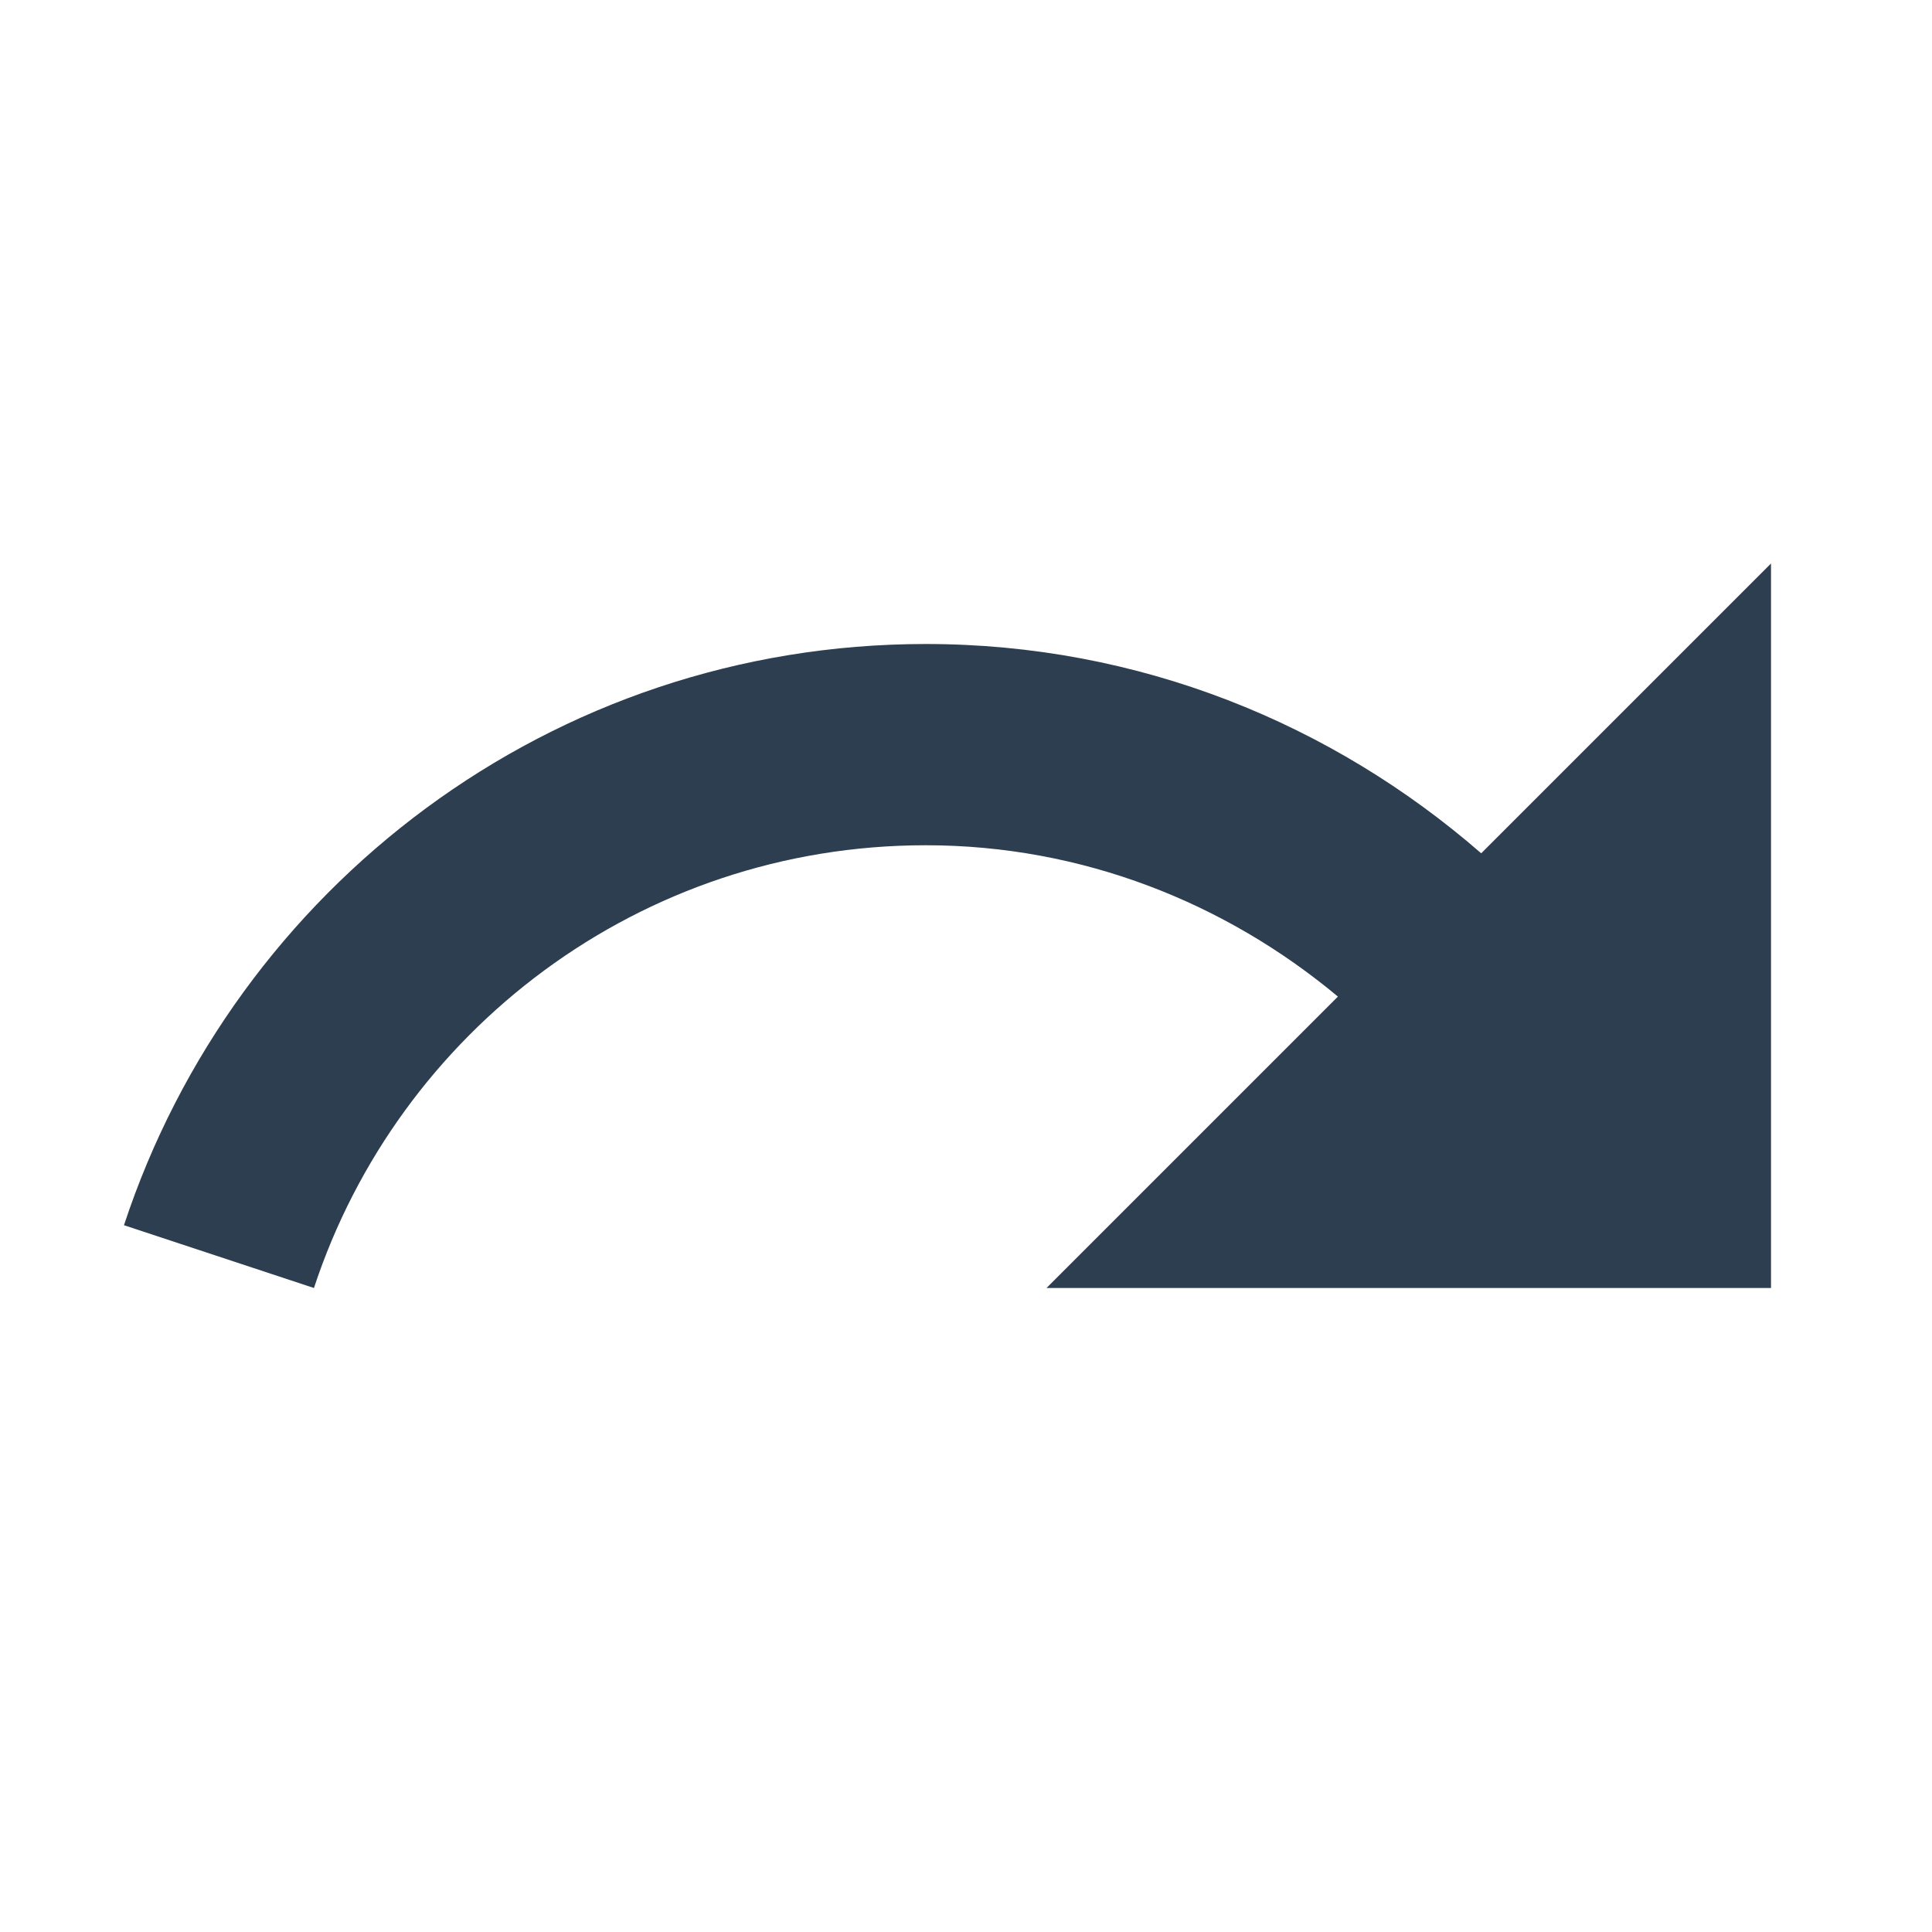
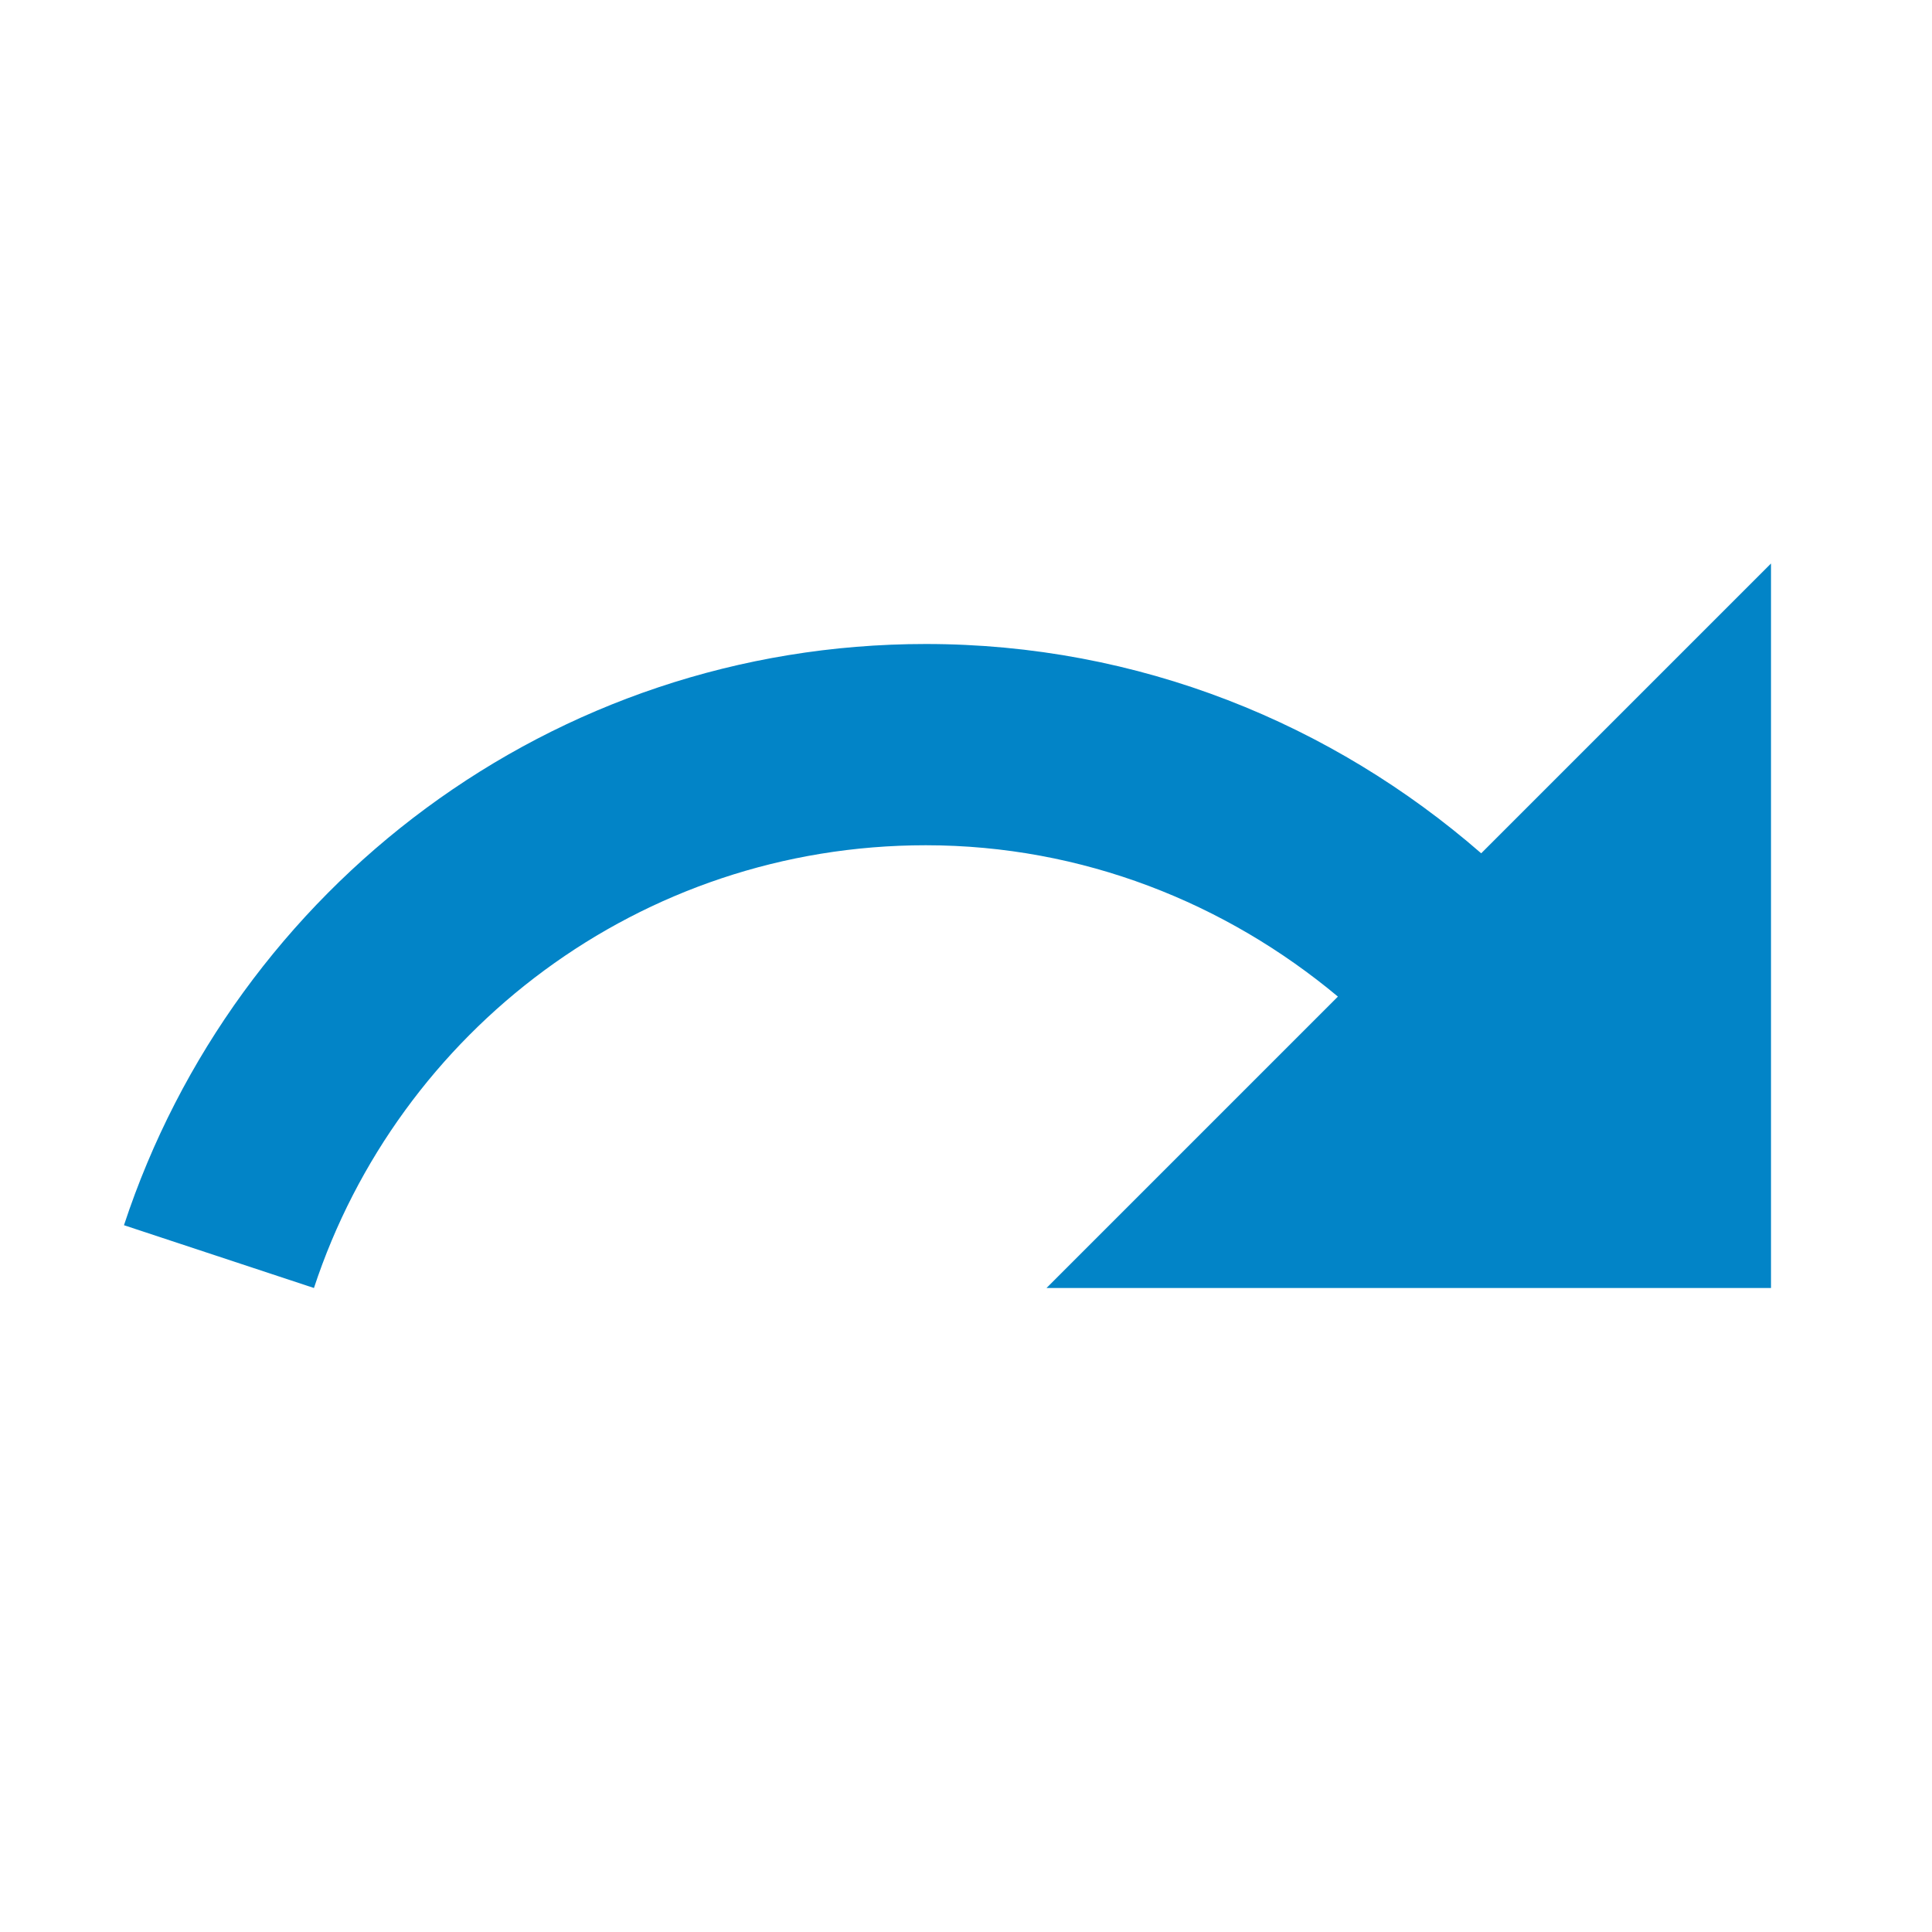
<svg xmlns="http://www.w3.org/2000/svg" viewBox="0 0 24 24" width="24" height="24">
-   <path fill="#2C3E50" d="M18.4 10.6C16.55 8.99 14.15 8 11.5 8c-4.65 0-8.58 3.03-9.96 7.22L3.9 16c1.05-3.19 4.05-5.5 7.6-5.5 1.95 0 3.73.72 5.12 1.88L13 16h9V7l-3.6 3.6z" />
+   <path fill="#0284C7" d="M18.4 10.6C16.55 8.99 14.15 8 11.5 8c-4.65 0-8.58 3.03-9.96 7.22L3.9 16c1.05-3.19 4.05-5.5 7.6-5.5 1.95 0 3.73.72 5.12 1.88L13 16h9V7l-3.6 3.6z" />
</svg>
